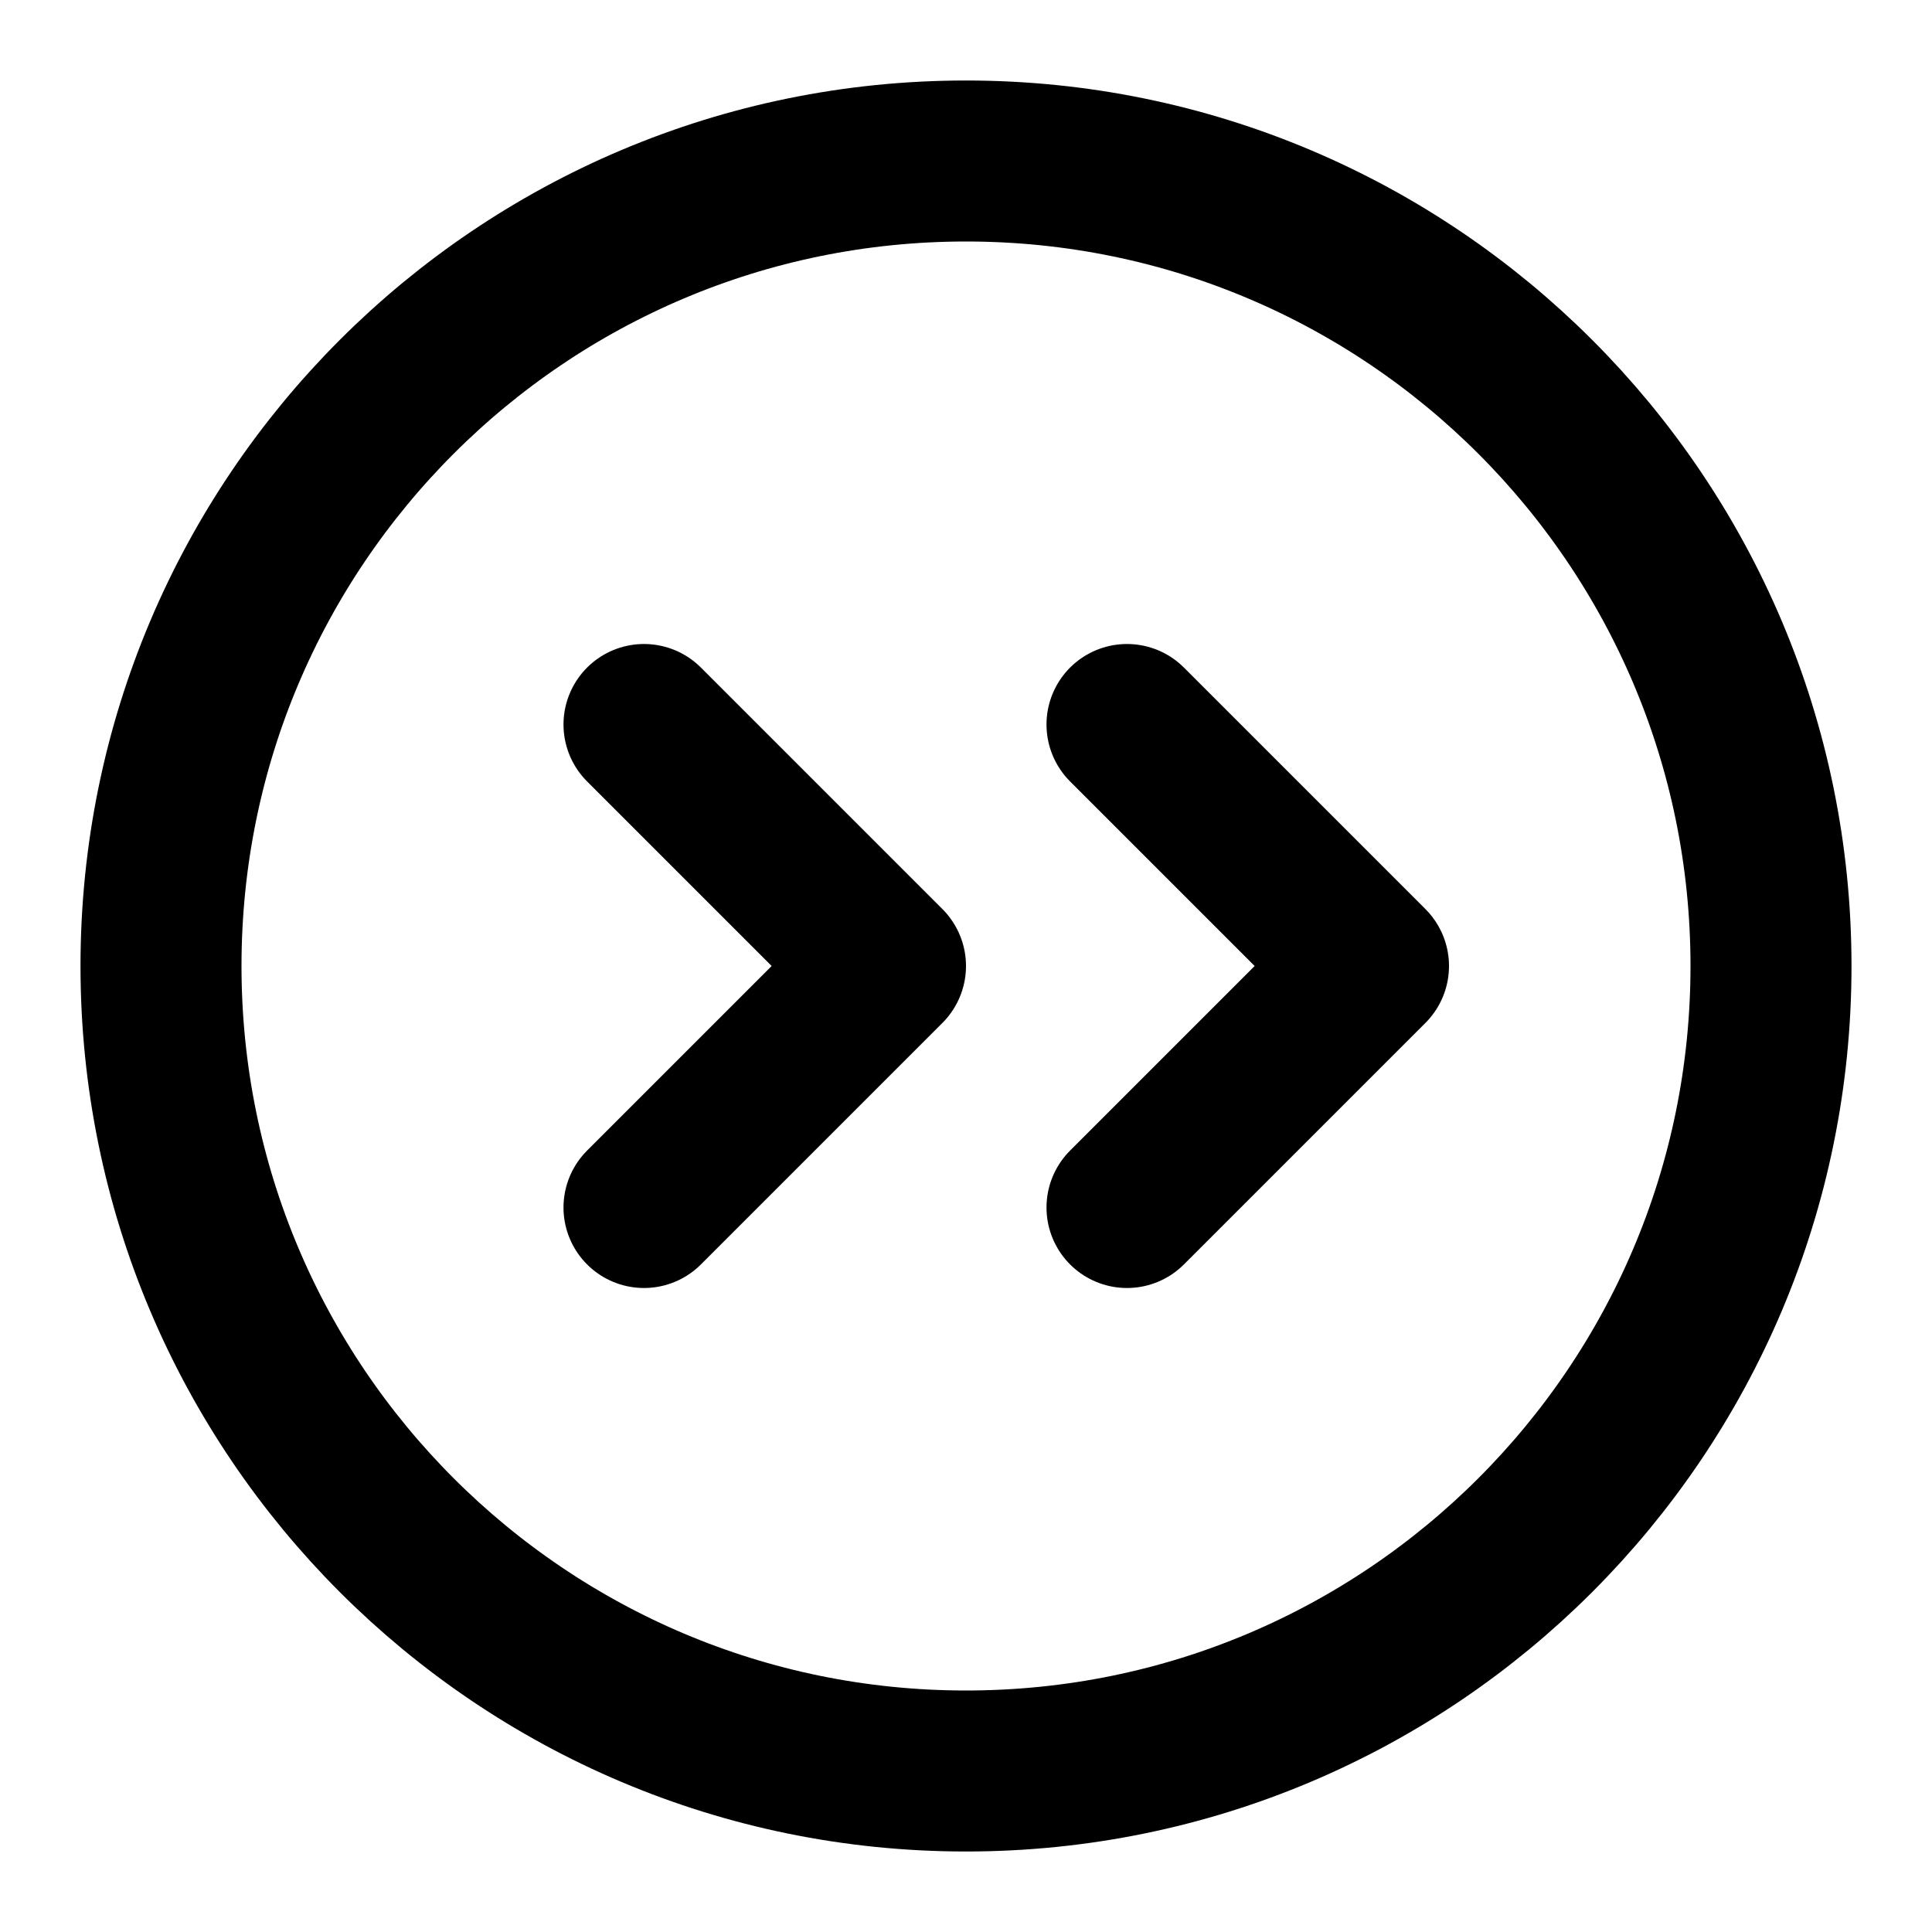
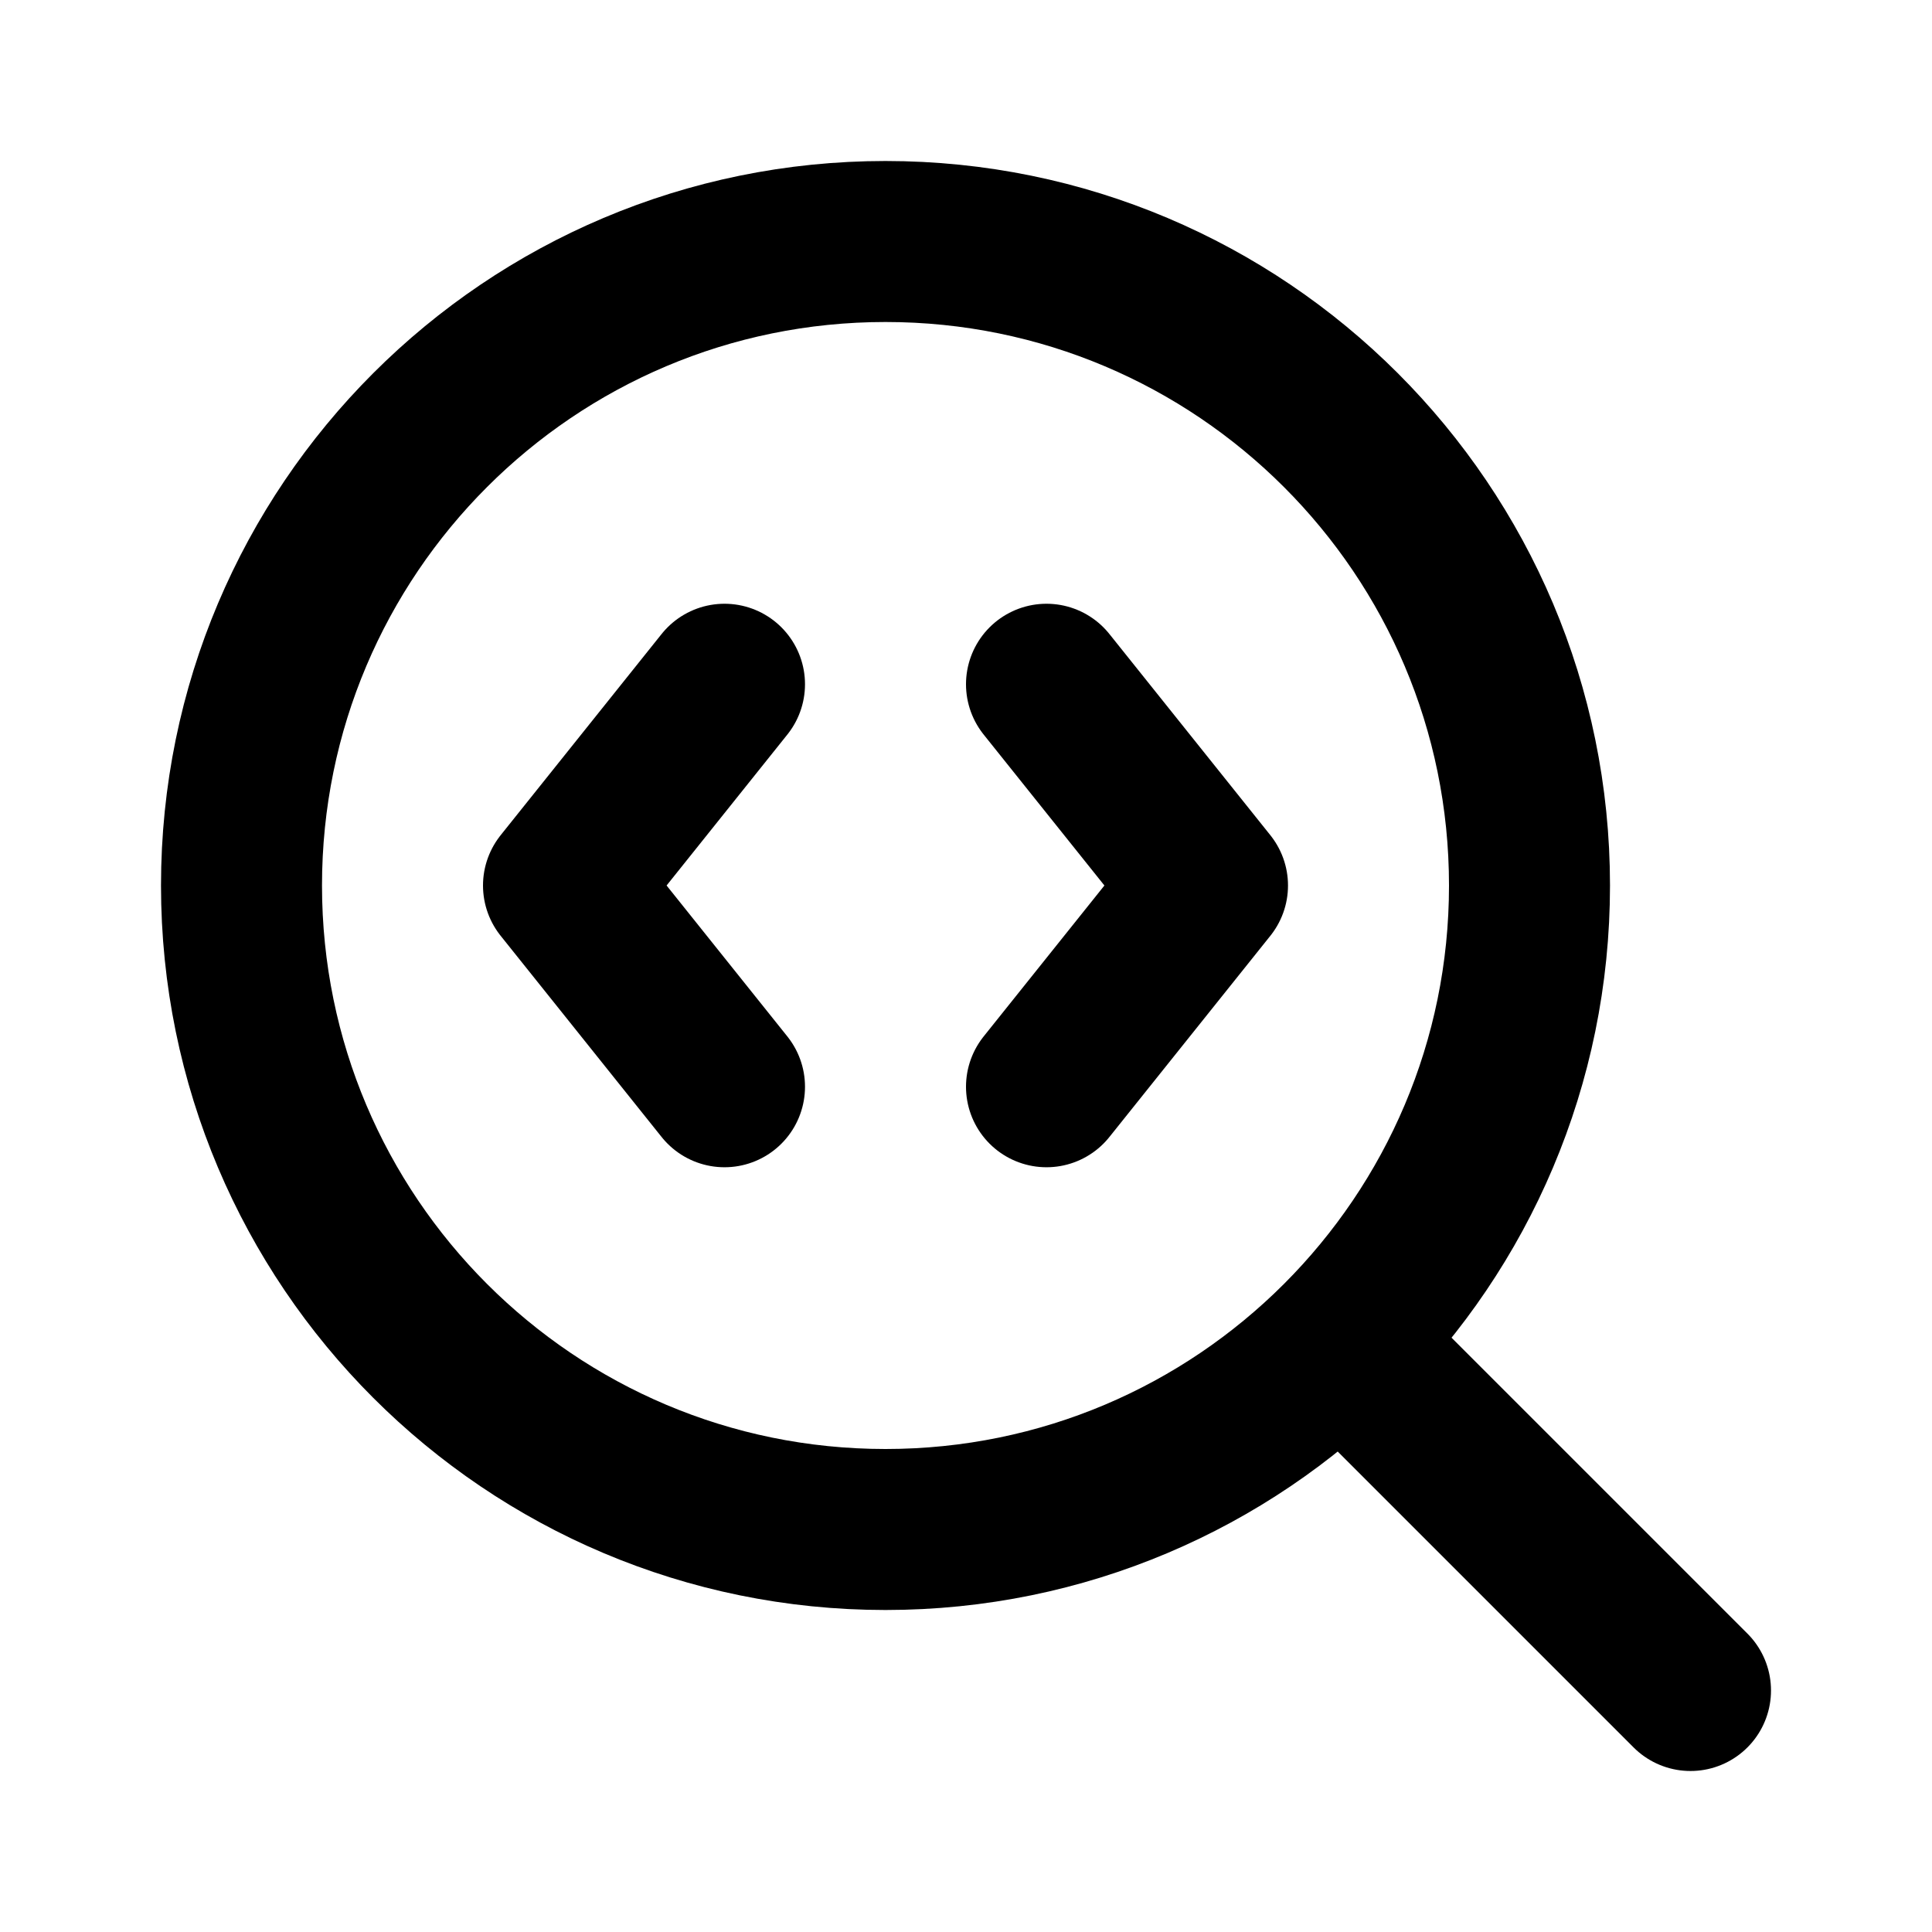
<svg xmlns="http://www.w3.org/2000/svg" width="24" height="24" viewBox="0 0 24 24" fill="none" stroke="currentColor" stroke-width="2" stroke-linecap="round" stroke-linejoin="round">
-   <path d="M14 15L17 12L14 9" />
-   <path d="M8 15L11 12L8 9" />
-   <circle cx="12" cy="12" r="10" />
+   <path d="m13 13.5 2-2.5-2-2.5" />
+   <path d="m21 21-4.3-4.3" />
+   <path d="M9 8.5 7 11l2 2.5" />
+   <circle cx="11" cy="11" r="8" />
</svg>
